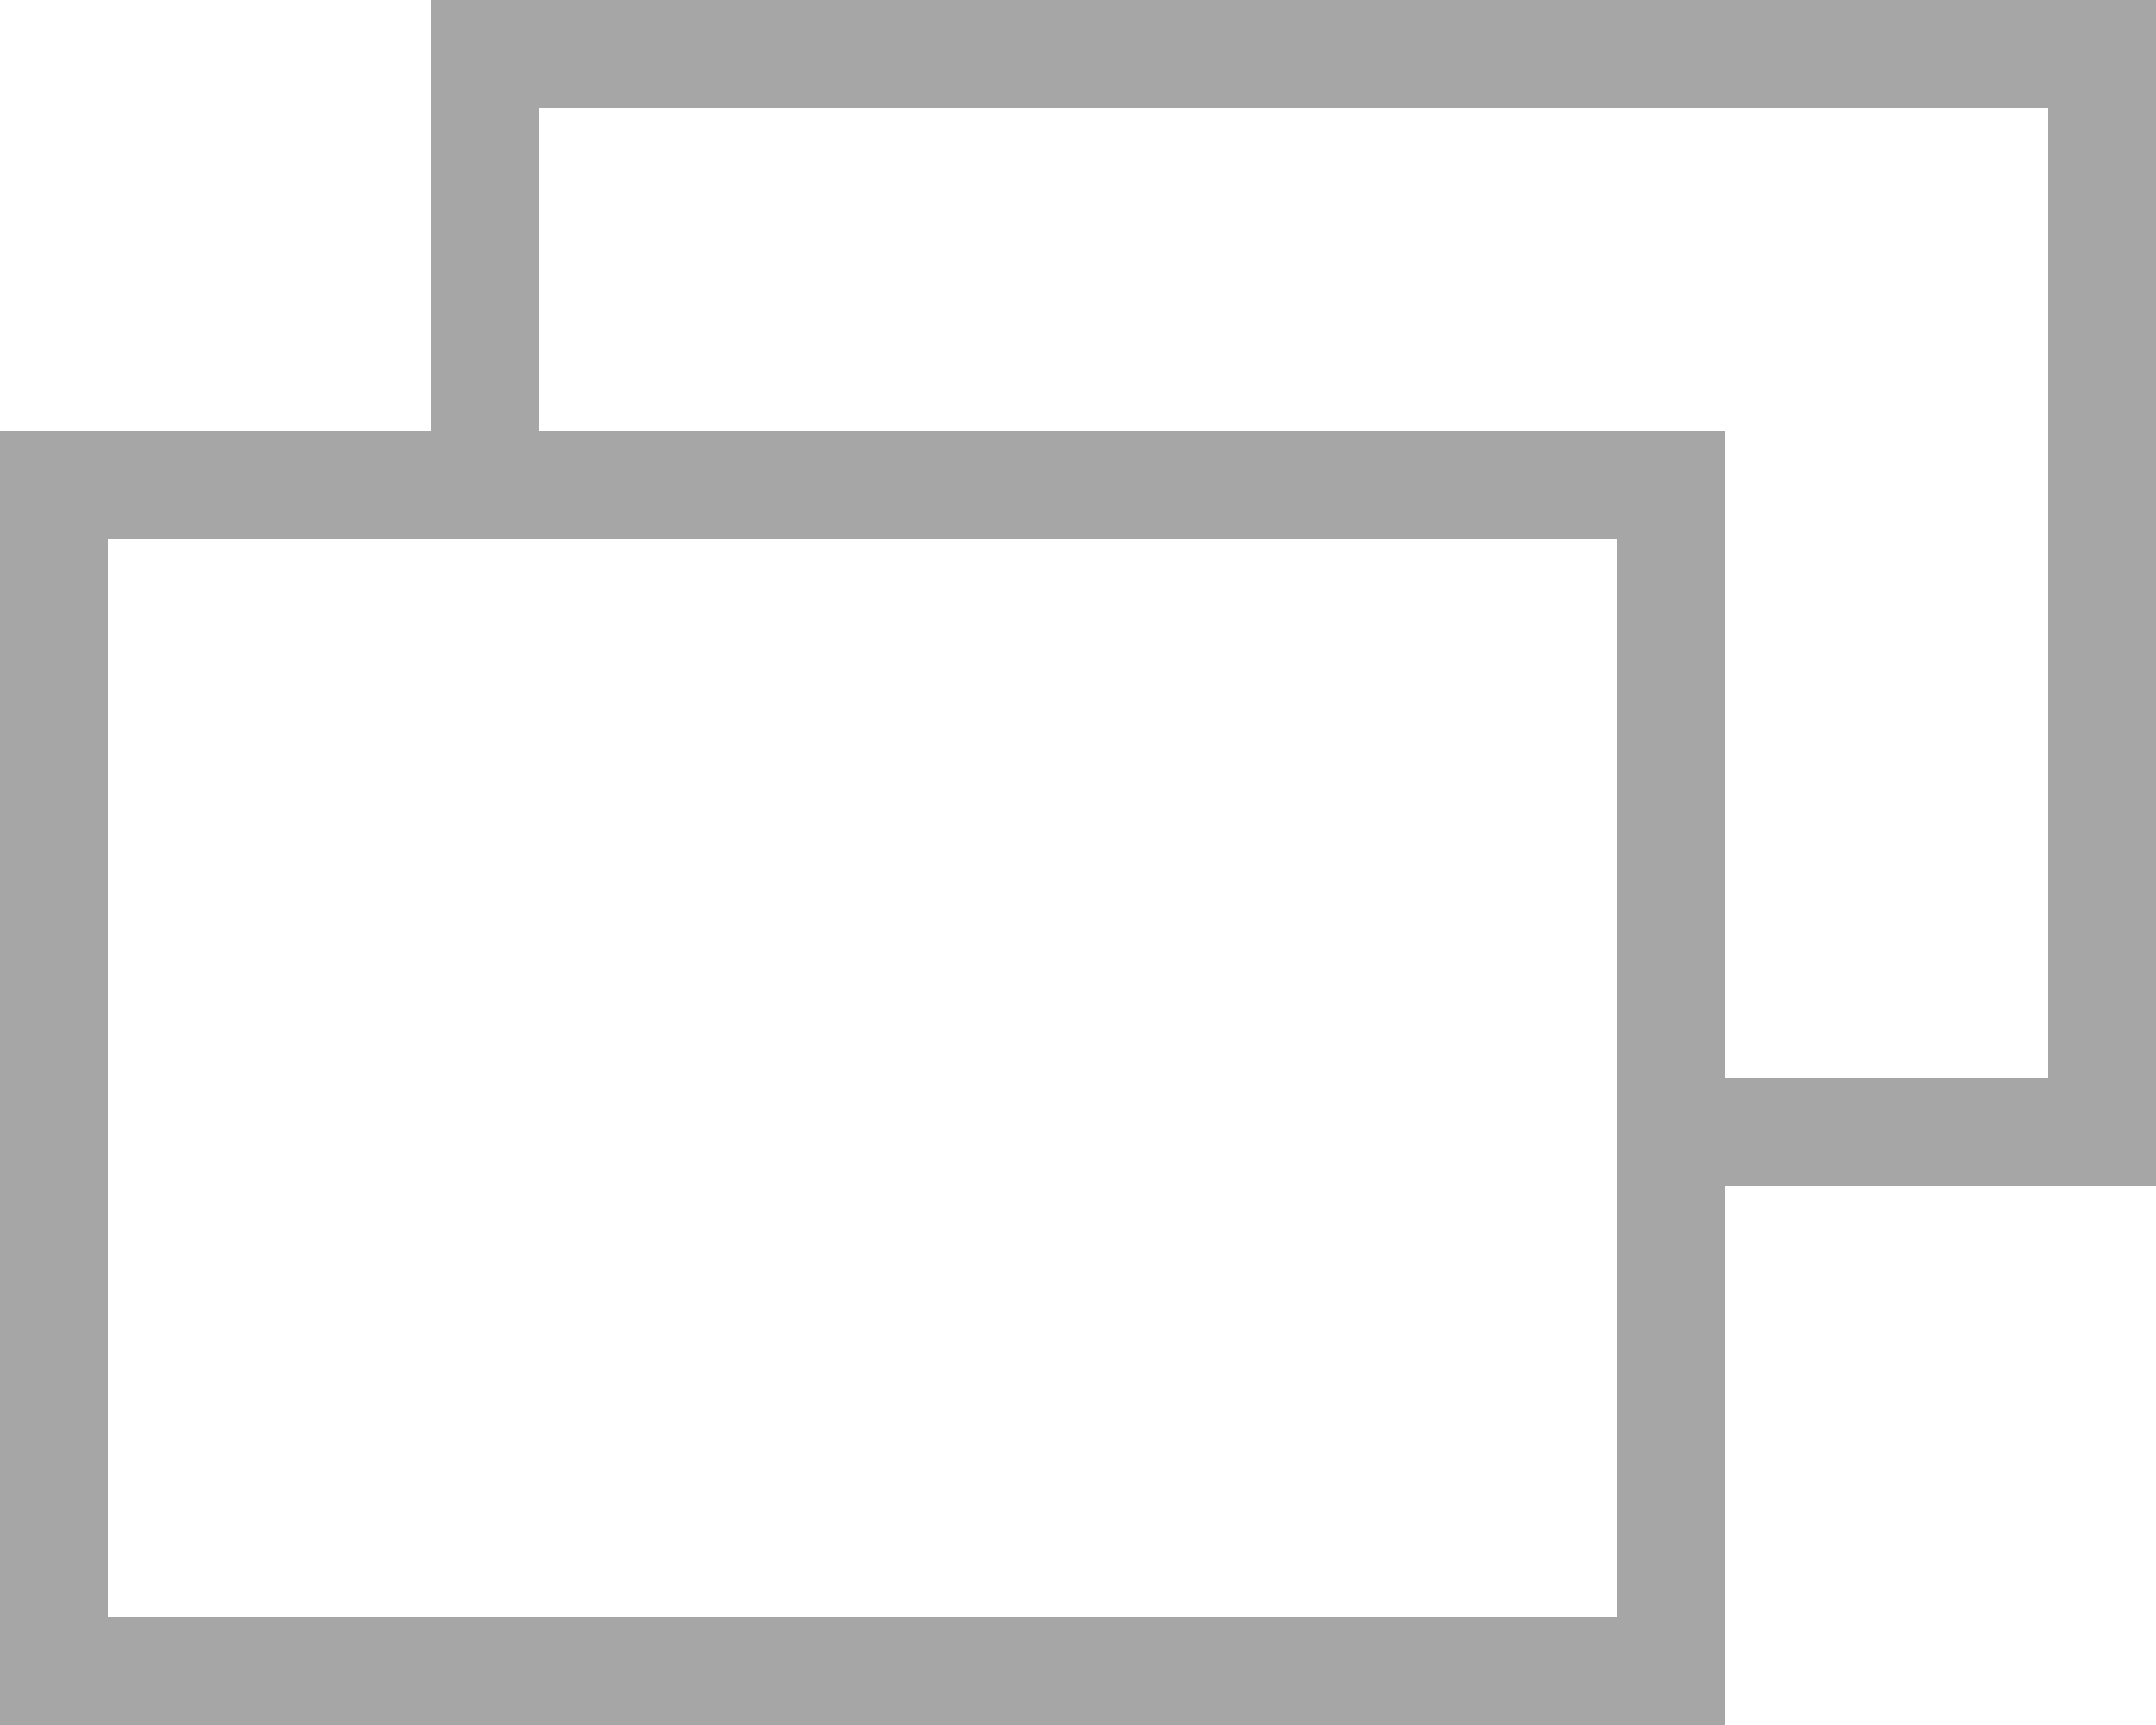
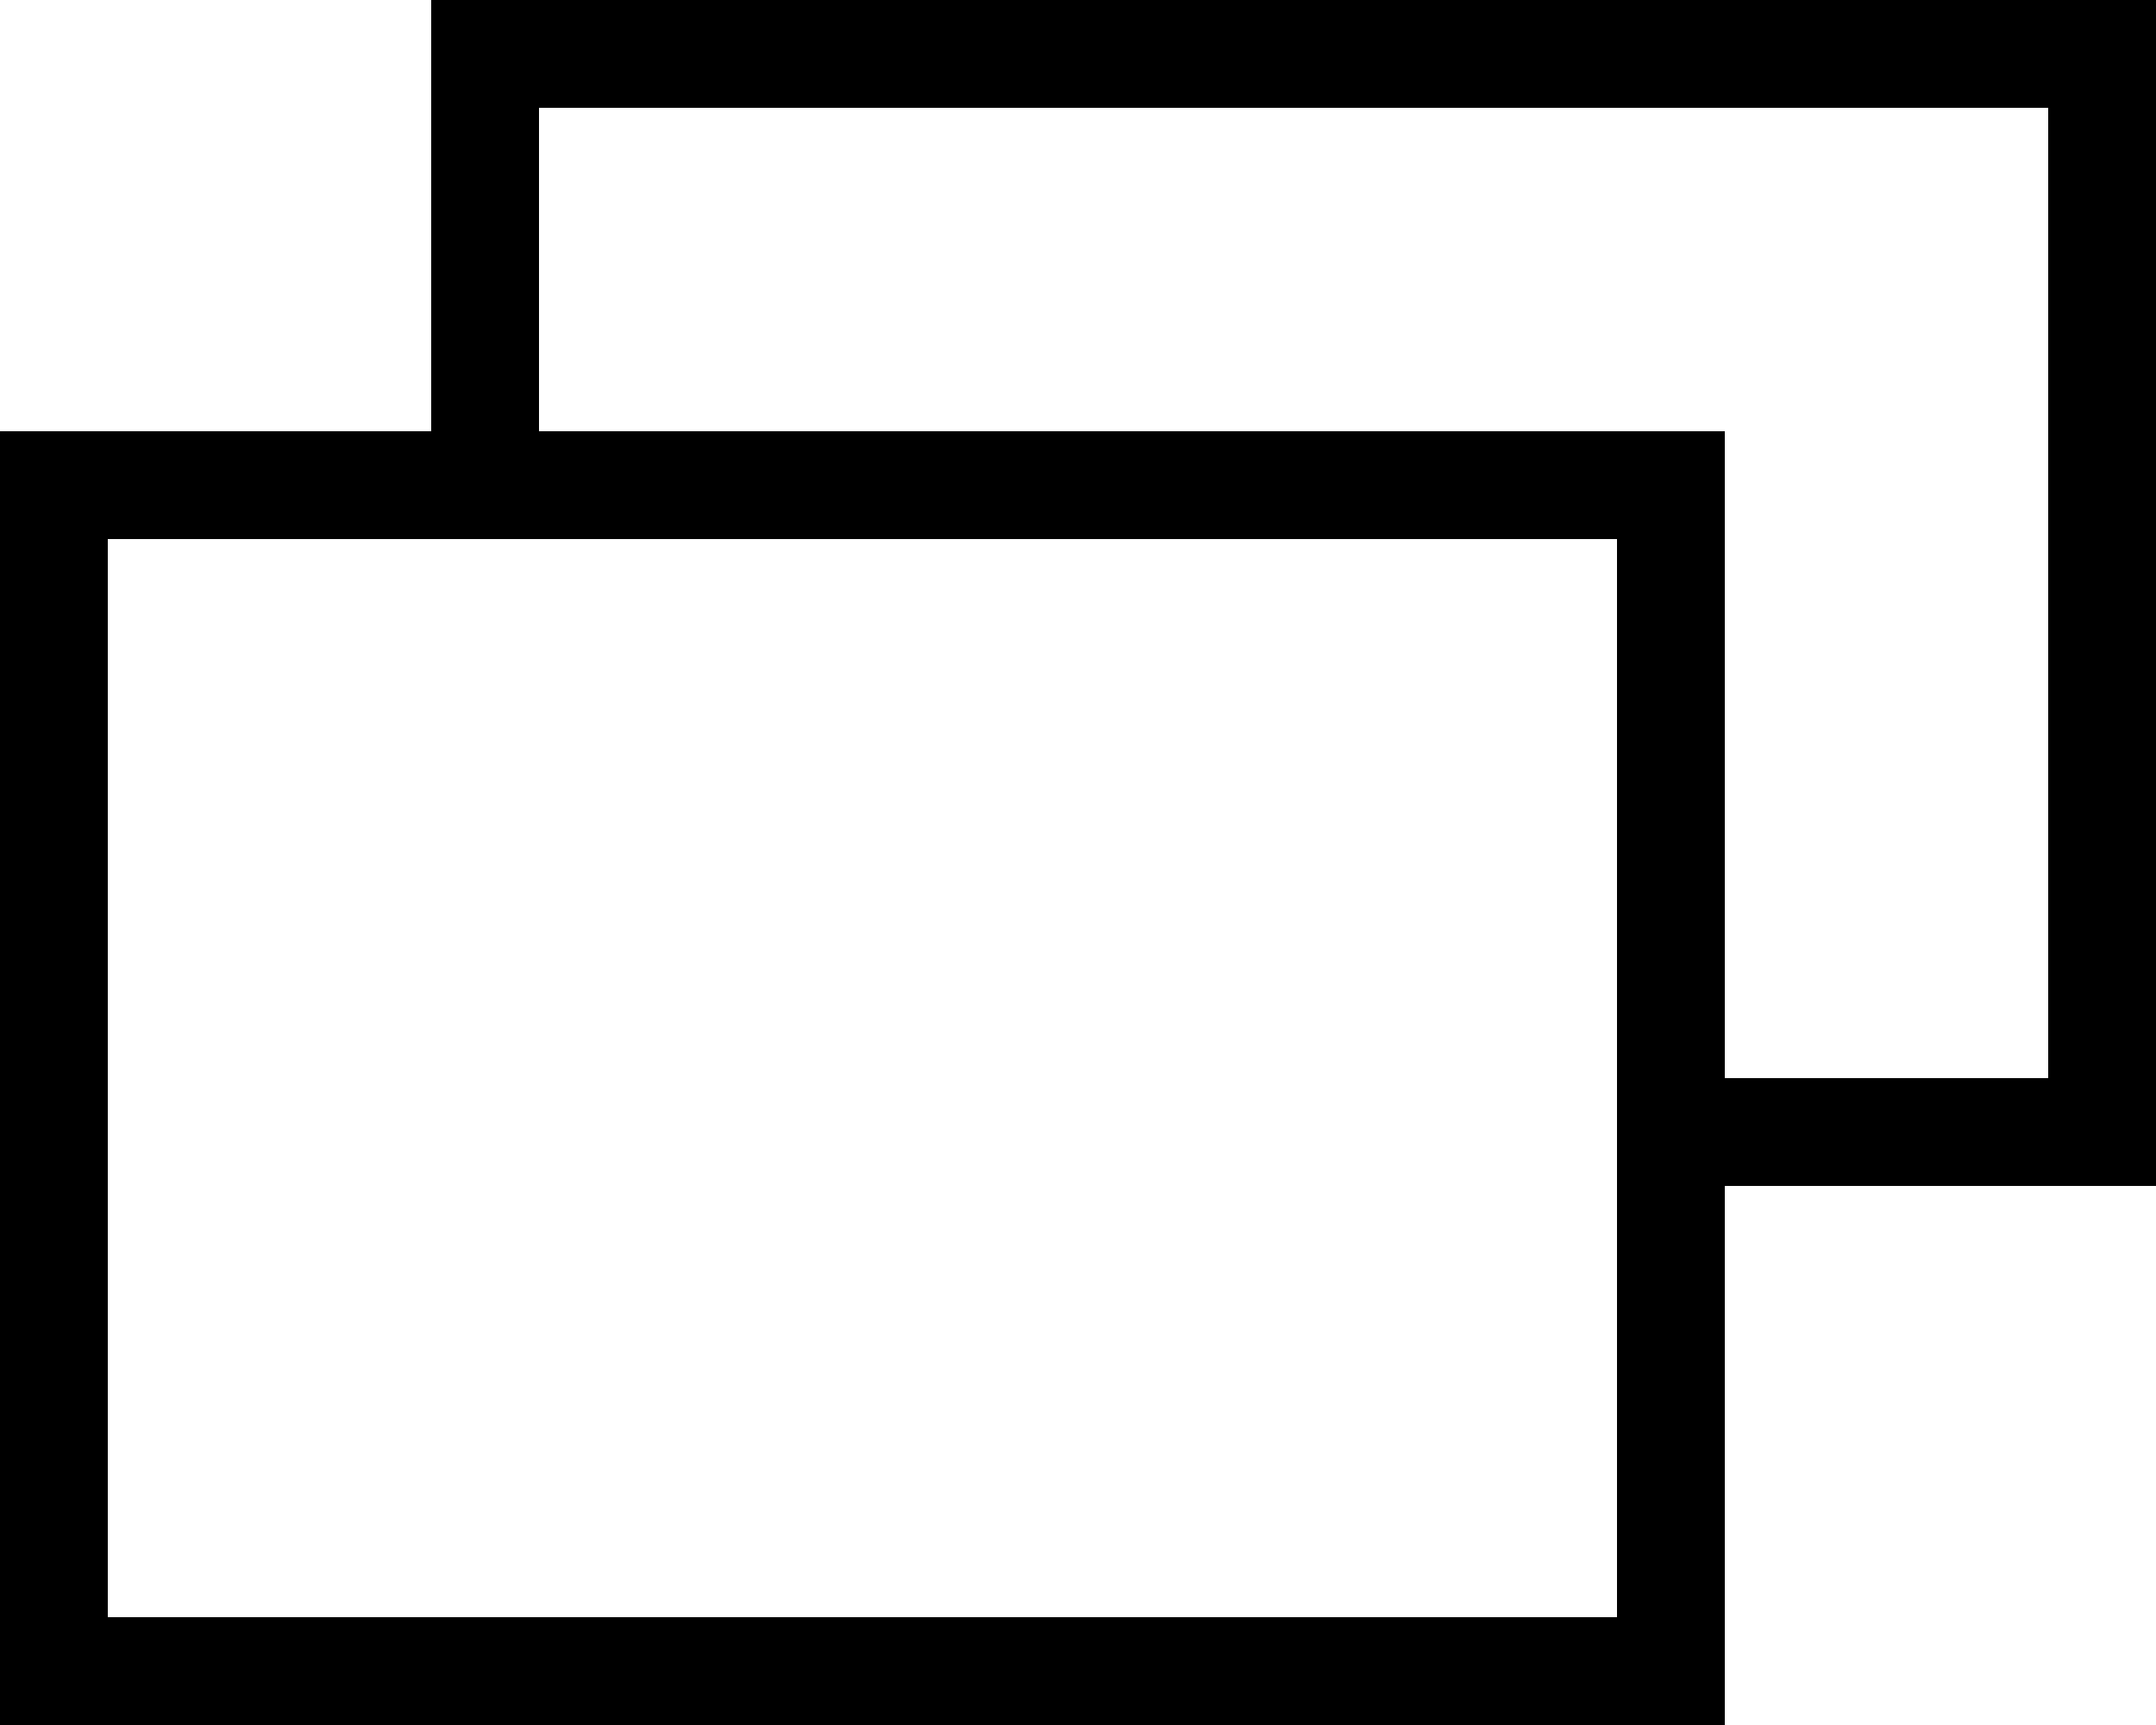
<svg xmlns="http://www.w3.org/2000/svg" id="9bba3d40-6d17-48f6-8599-ee0d3ecf2abc" data-name="all icons" width="20" height="16" viewBox="0 0 20 16">
-   <path d="M4,0V4H0V16H16V11h4V0ZM15,5V15H1V5Zm4,5H16V4H5V1H19Z" style="fill: #a6a6a6" />
+   <path d="M4,0V4H0V16H16V11h4V0ZM15,5V15H1V5Zm4,5H16V4H5V1H19Z" fill="currentColor" />
</svg>
